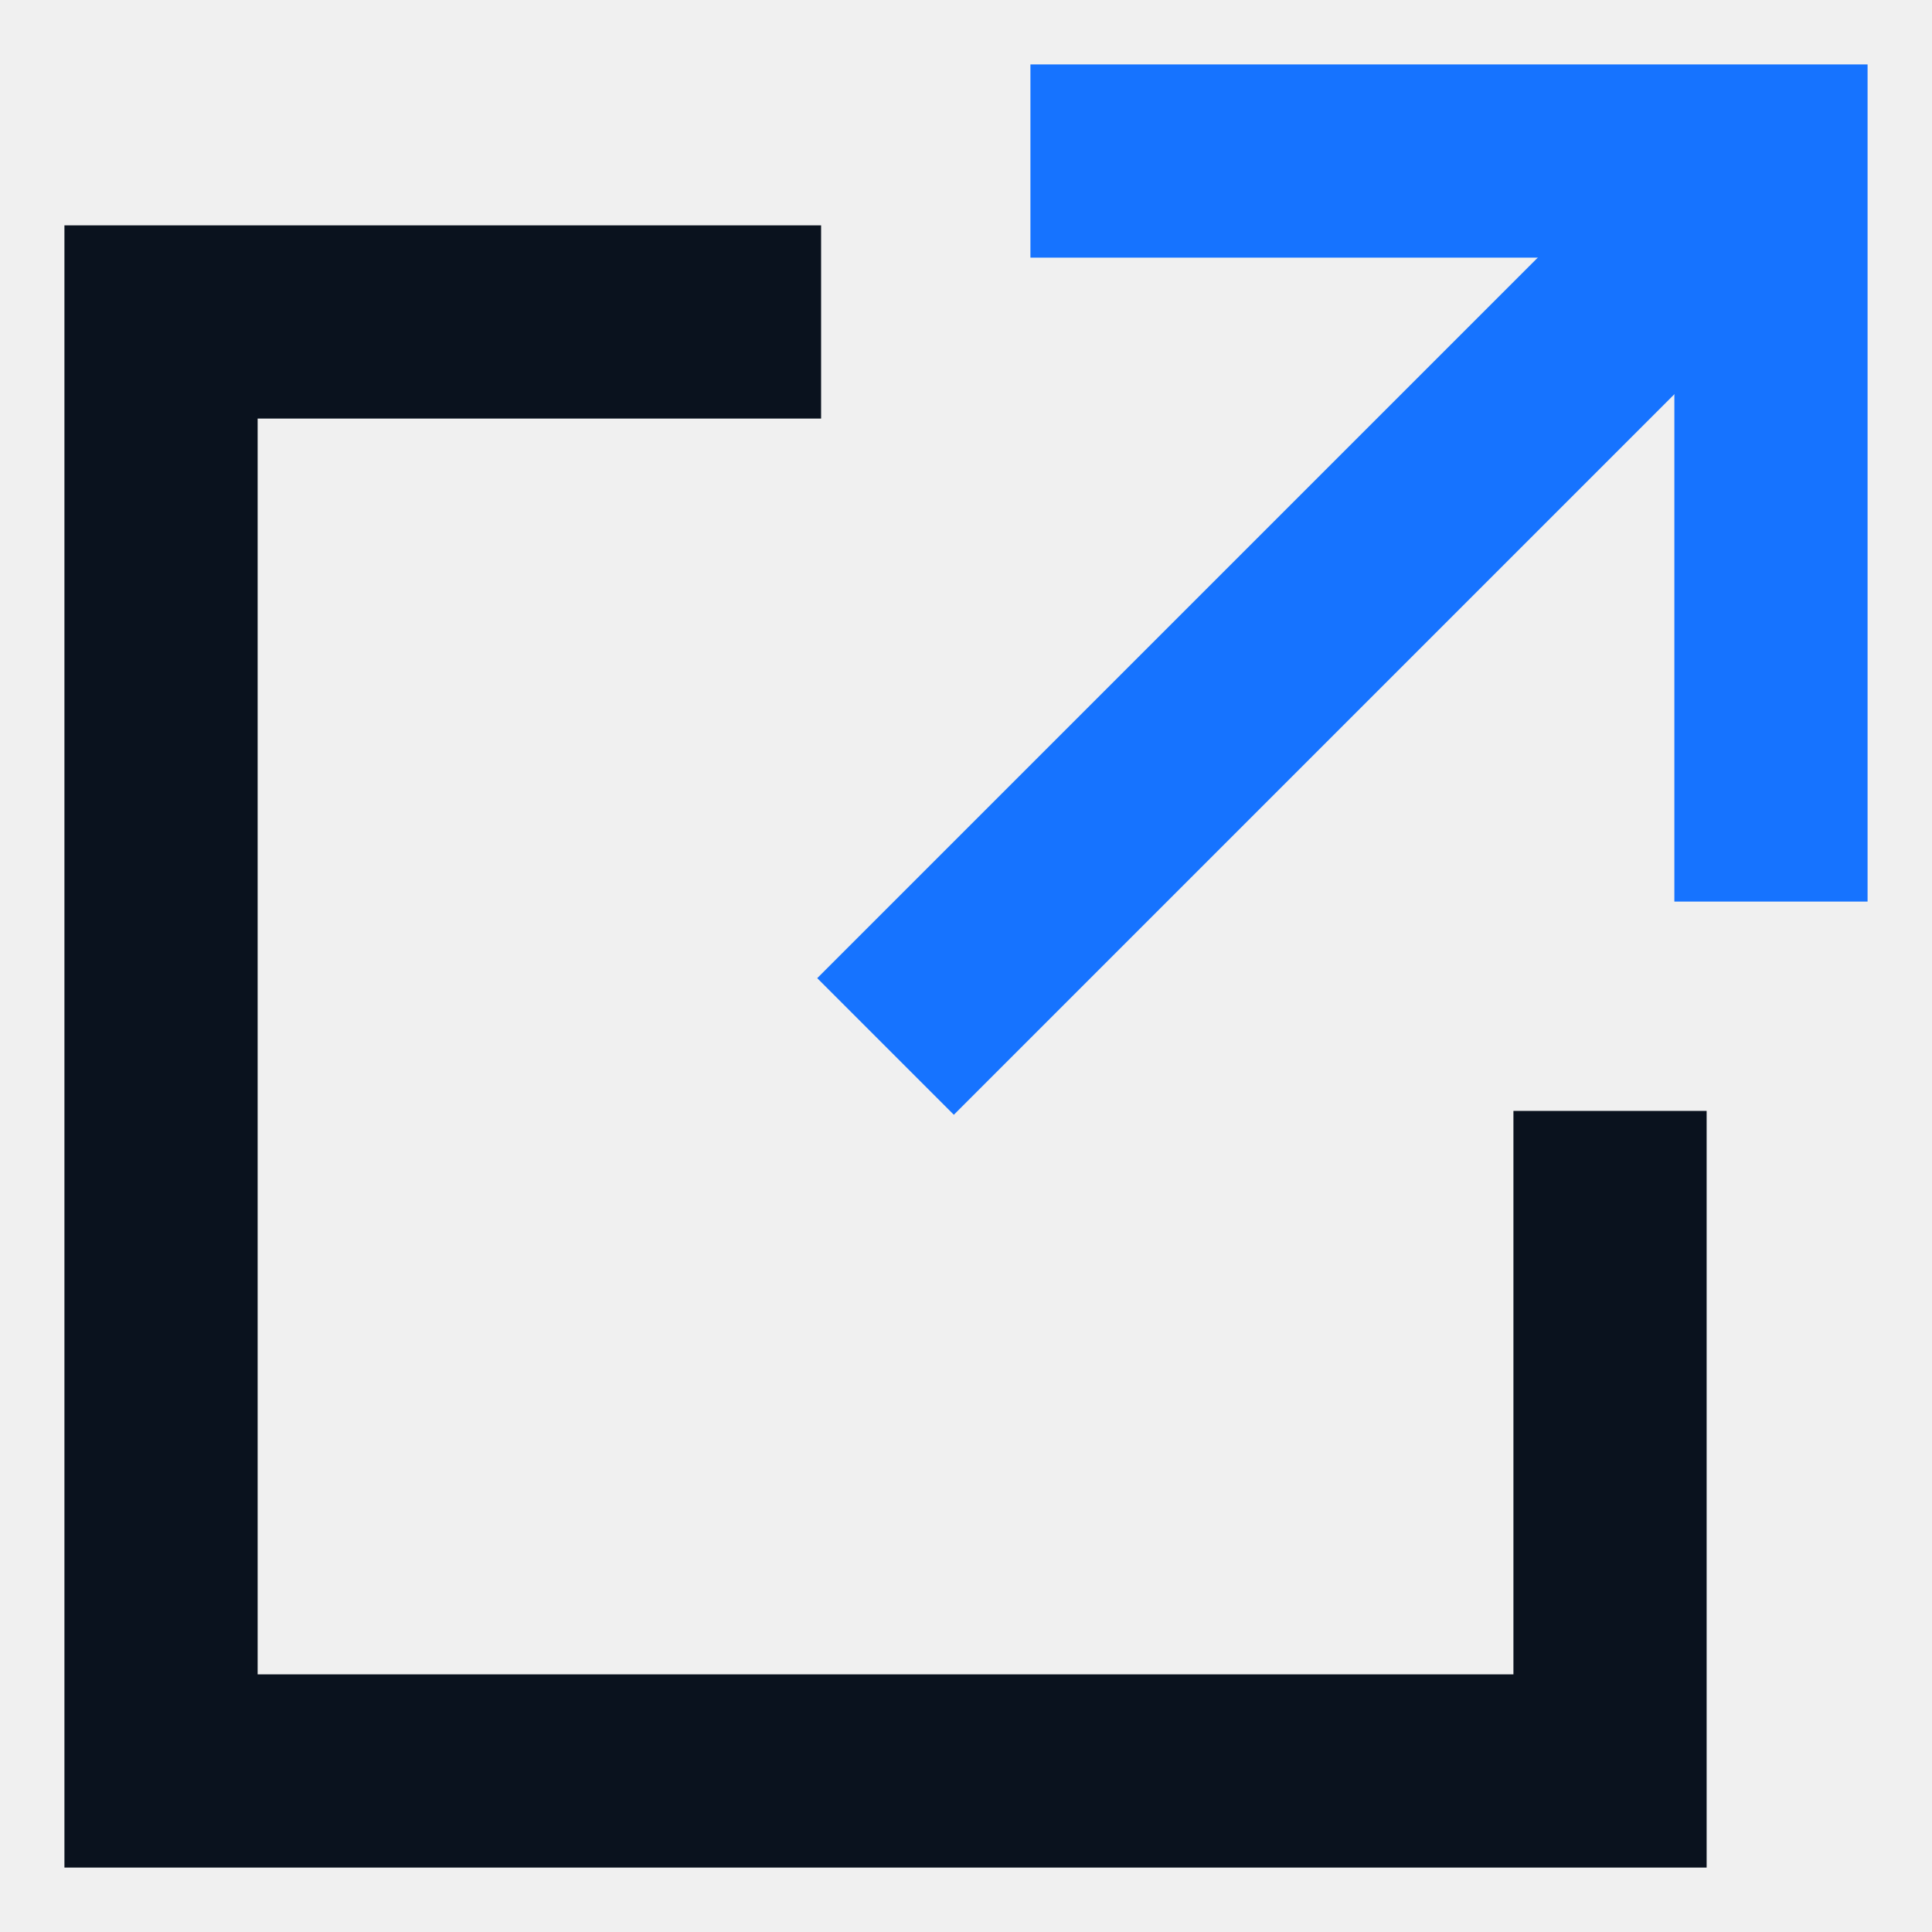
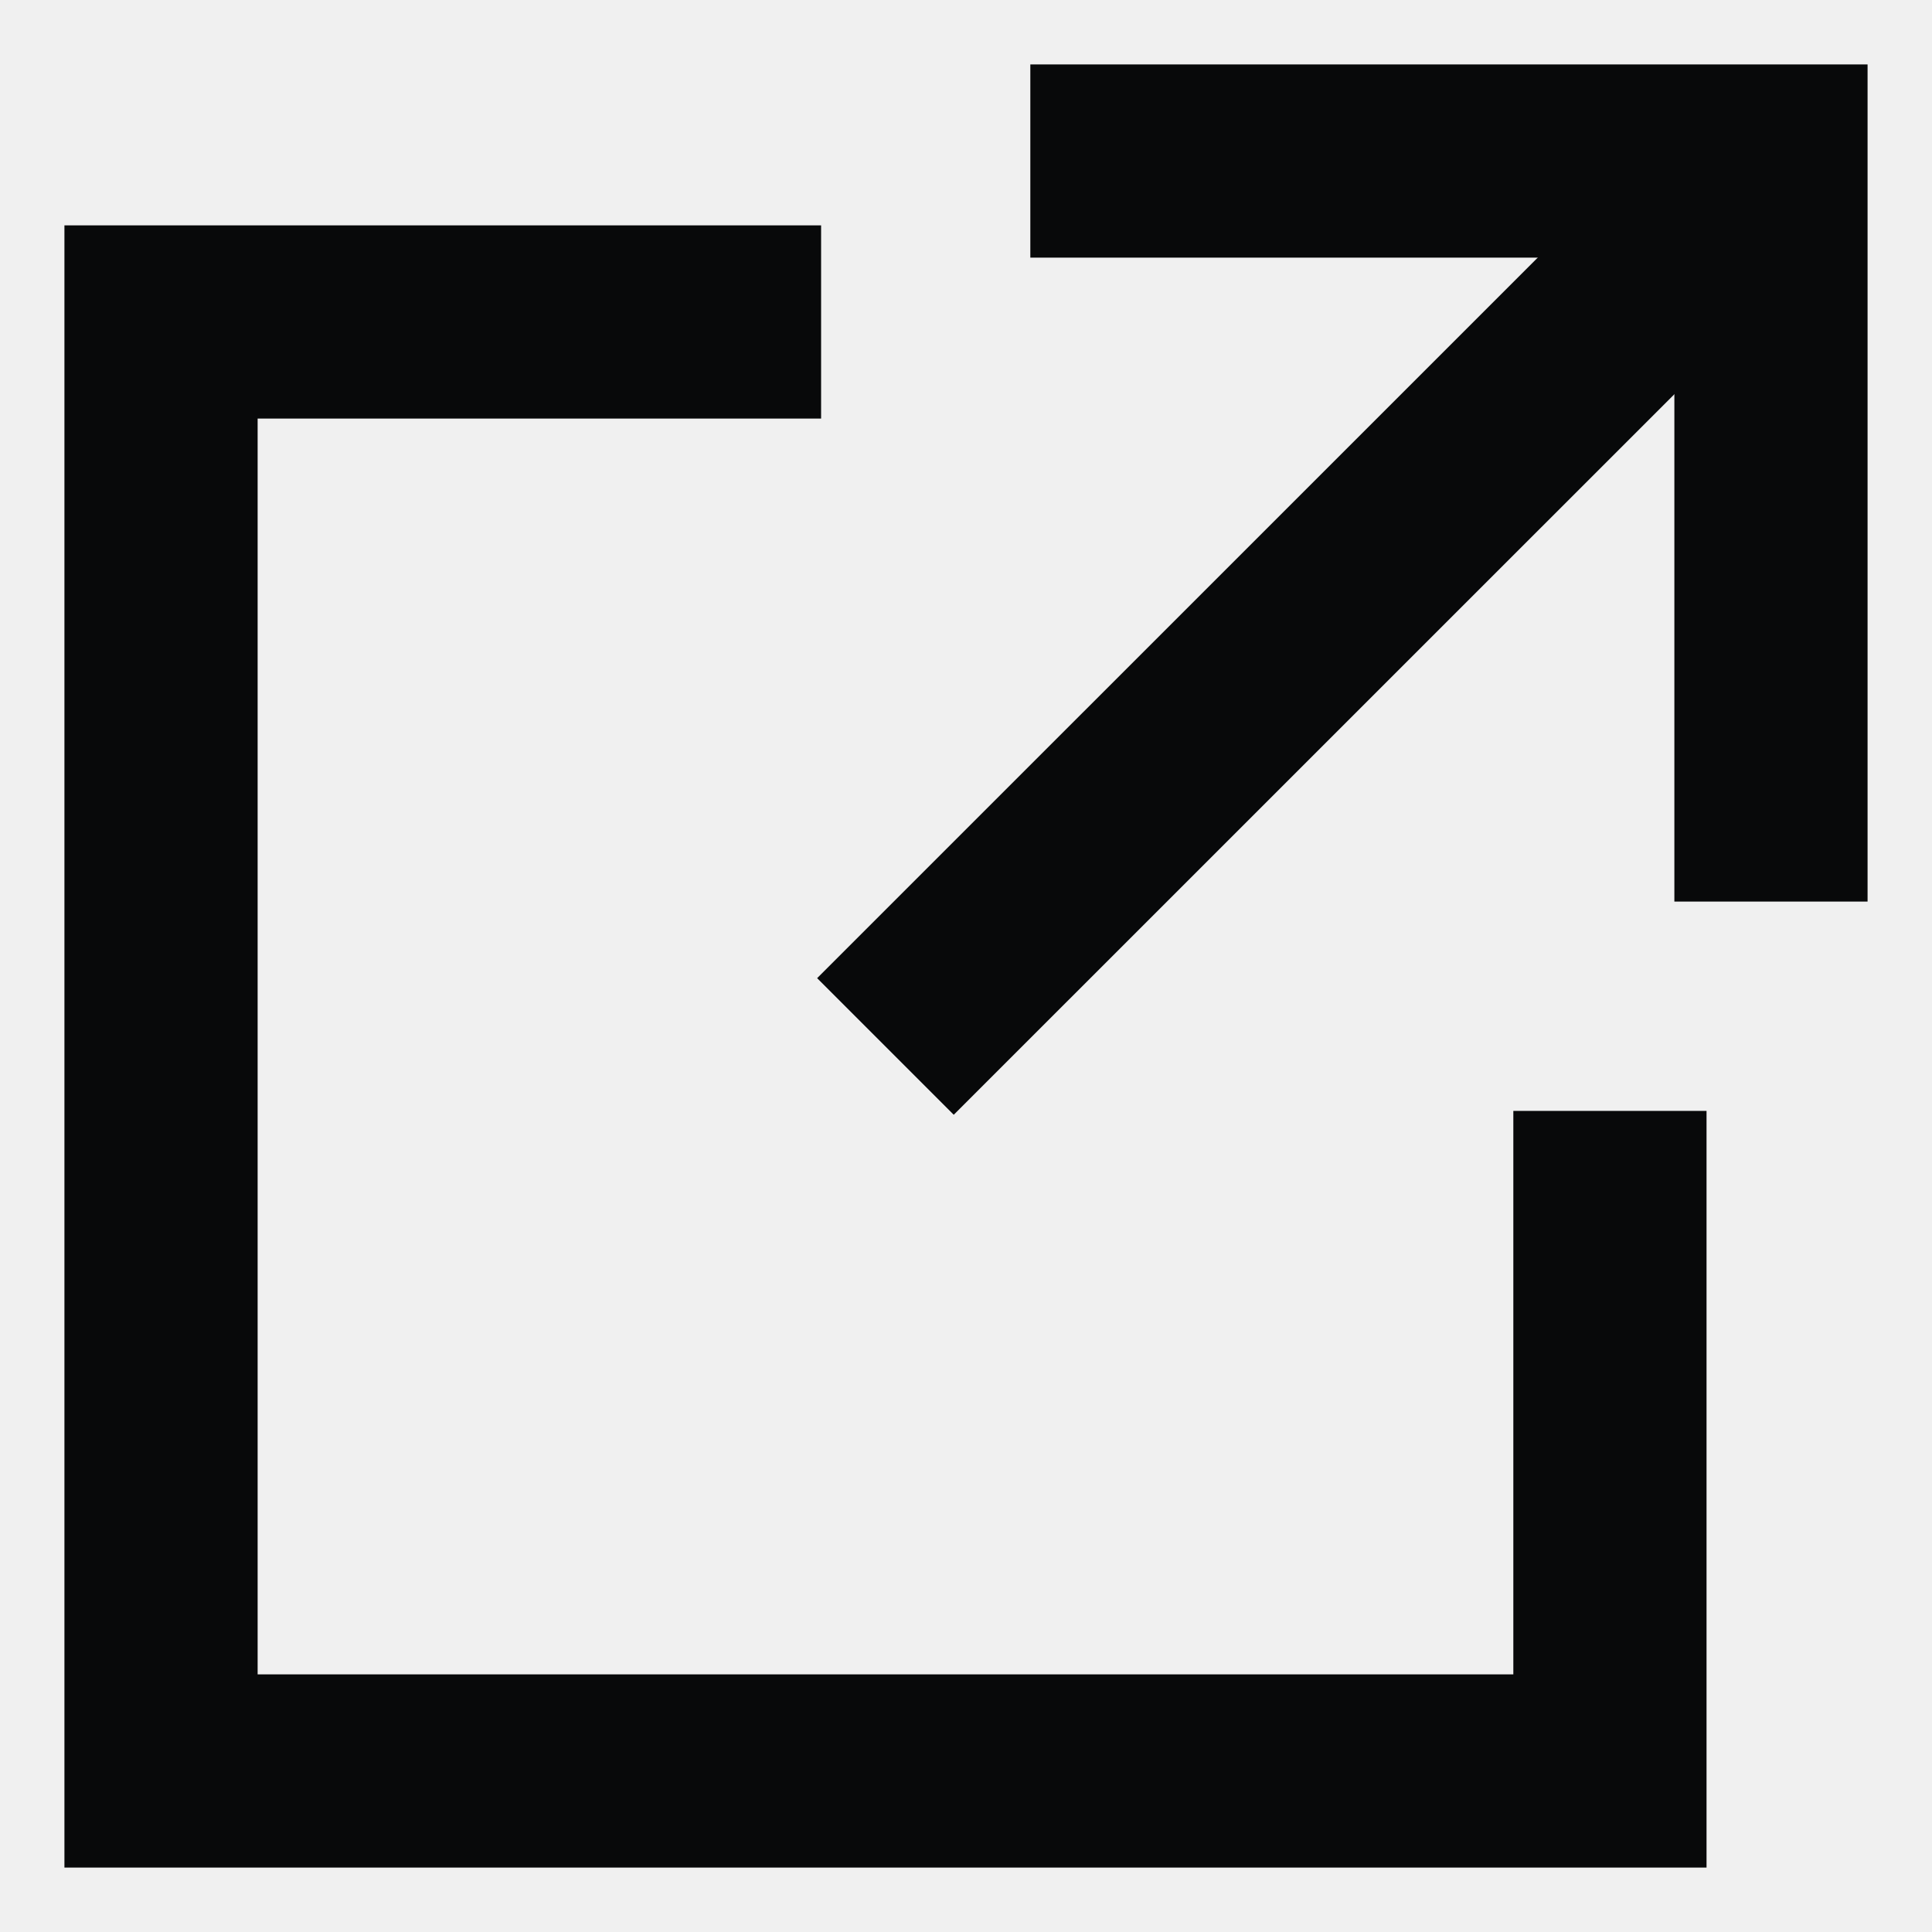
<svg xmlns="http://www.w3.org/2000/svg" width="20" height="20" viewBox="0 0 20 20" fill="none">
-   <path d="M9.167 10.833L18.333 1.667" stroke="#1673FF" stroke-width="2" stroke-miterlimit="10" />
-   <path d="M11.667 1.667H18.333V8.333" stroke="#1673FF" stroke-width="2" stroke-miterlimit="10" stroke-linecap="square" />
-   <path d="M7.5 3.333H1.667V18.333H16.667V12.5" stroke="#0A121E" stroke-width="2" stroke-miterlimit="10" stroke-linecap="square" />
+   <g clip-path="url(#clip0_1_676)">
+     <path d="M9.166 10.833L18.333 1.667" stroke="#08090A" stroke-width="2" stroke-miterlimit="10" />
+     <path d="M11.666 1.667H18.333V8.333" stroke="#08090A" stroke-width="2" stroke-miterlimit="10" stroke-linecap="square" />
+     <path d="M7.5 3.333H1.667V18.333H16.666V12.5" stroke="#08090A" stroke-width="2" stroke-miterlimit="10" stroke-linecap="square" />
+   </g>
+   <defs>
+     <clipPath id="clip0_1_676">
+       <rect width="20" height="20" fill="white" />
+     </clipPath>
+   </defs>
</svg>
